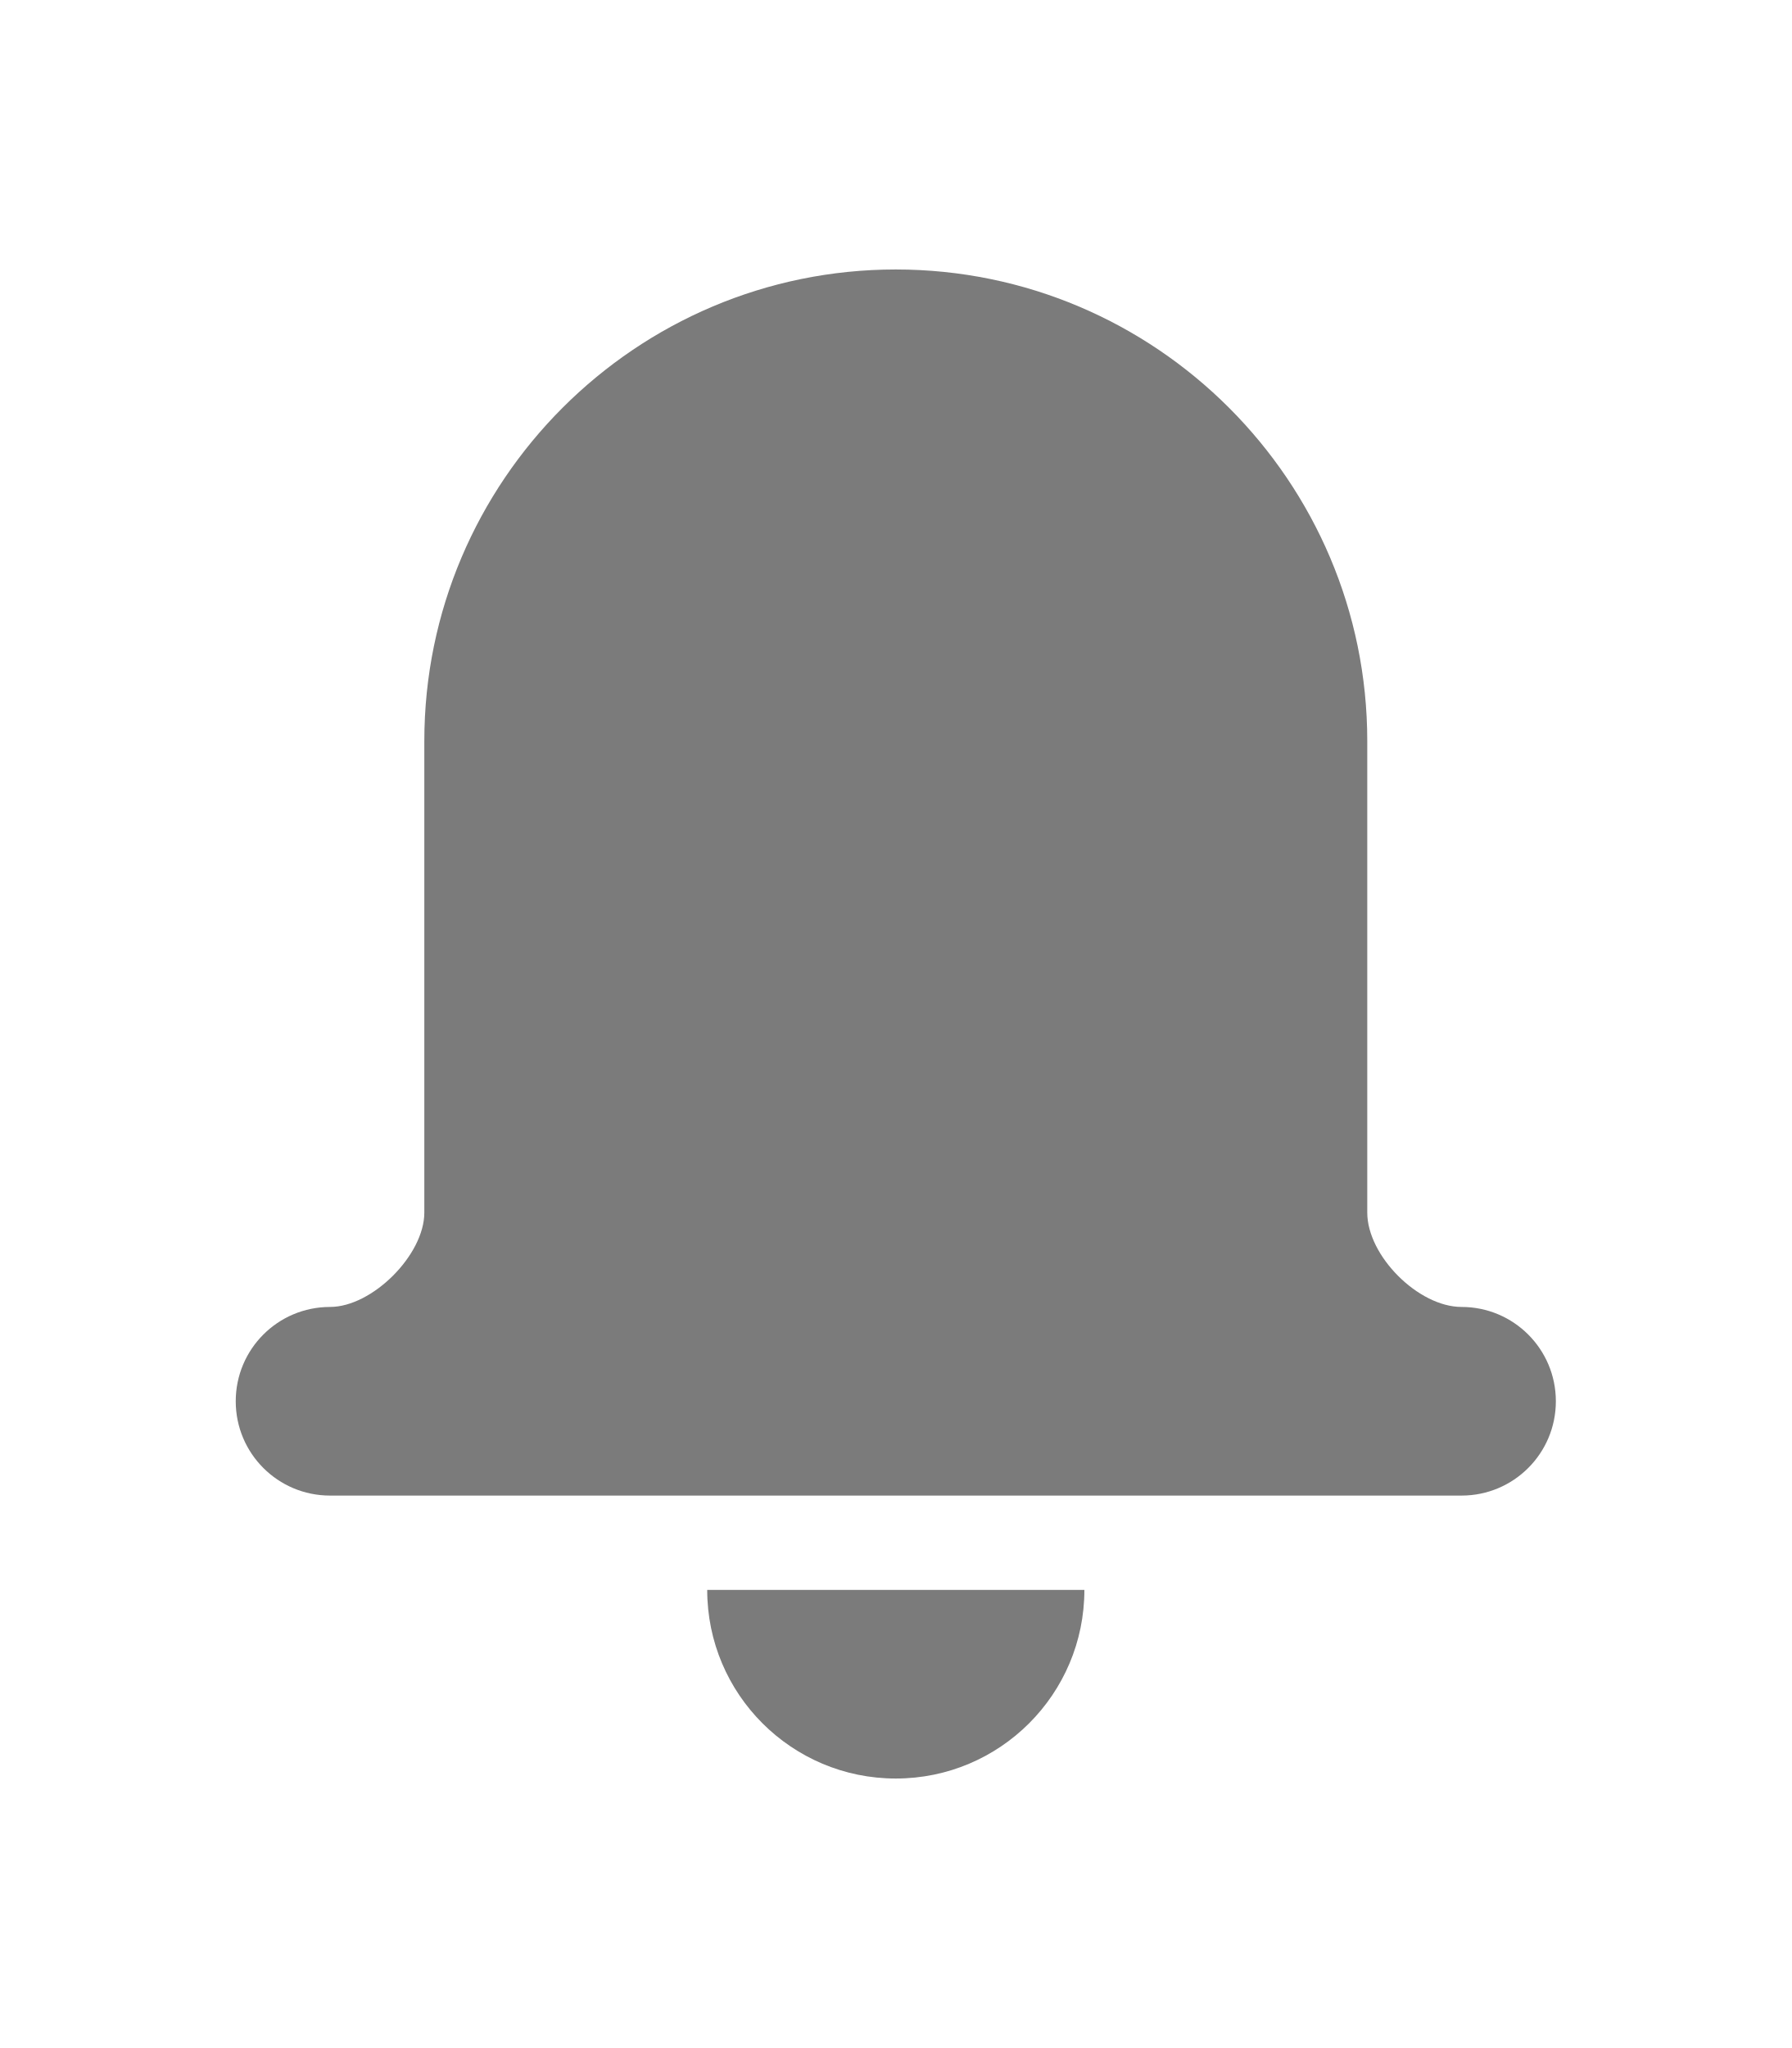
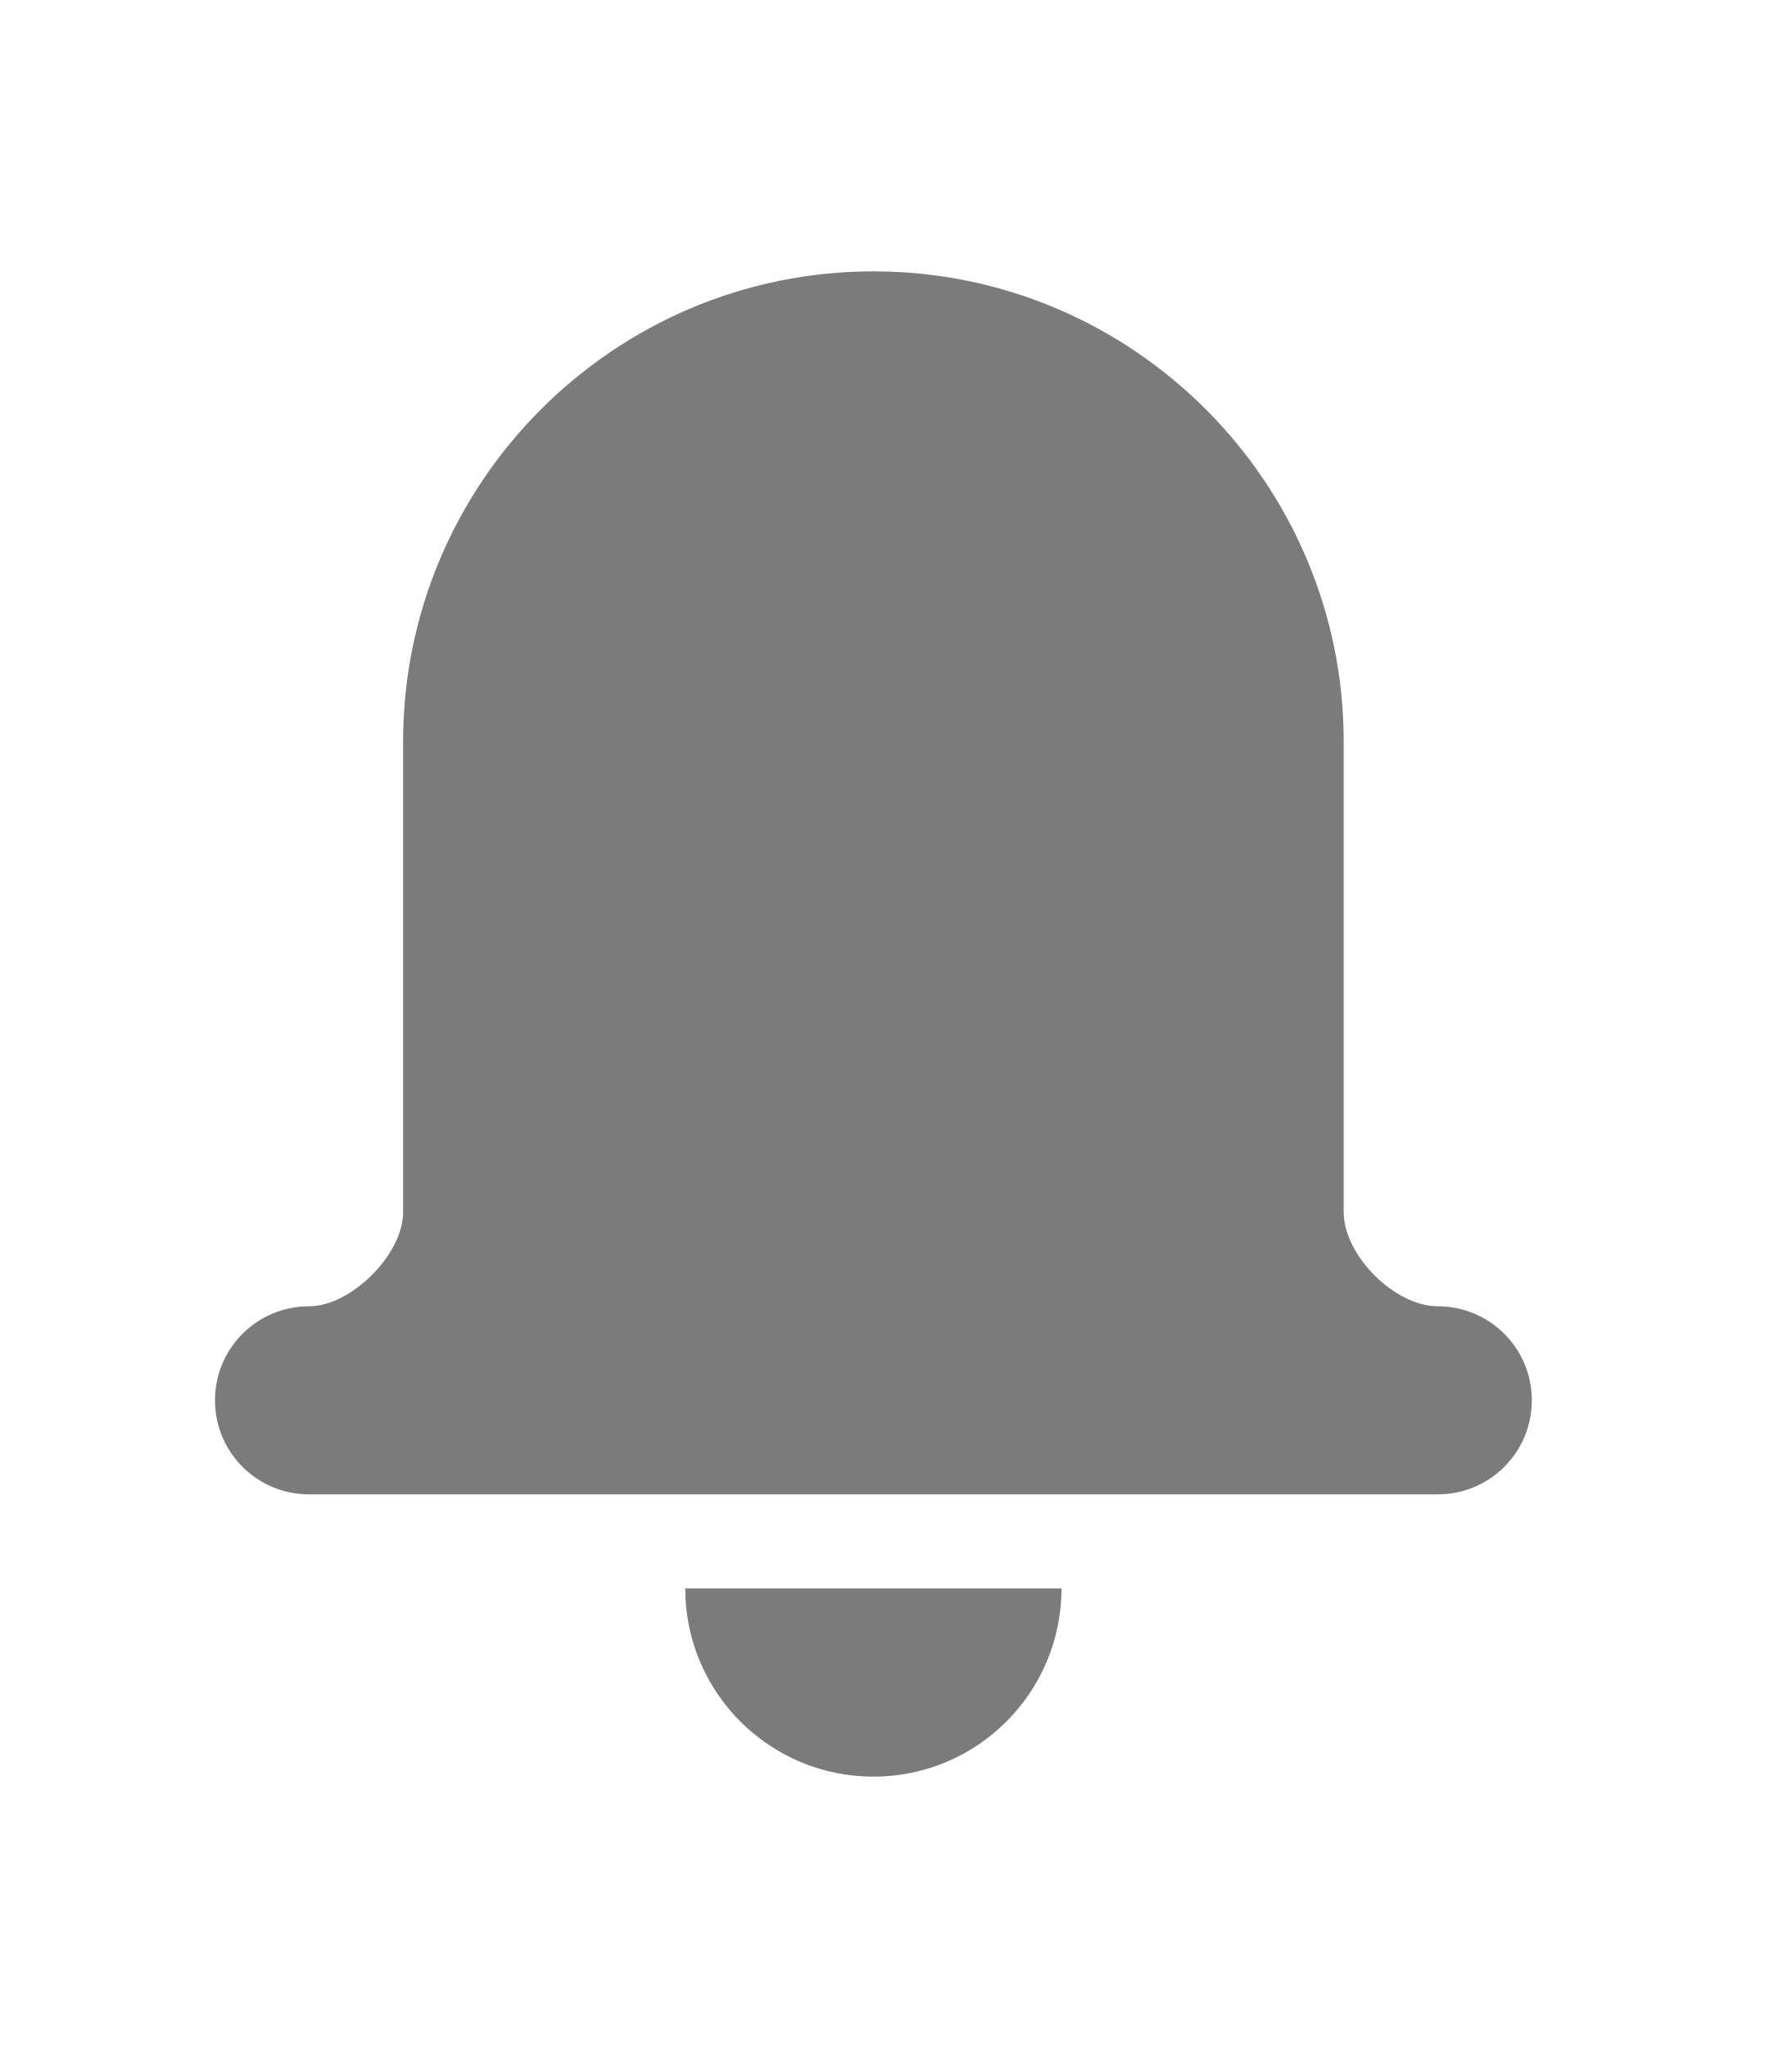
- <svg xmlns="http://www.w3.org/2000/svg" width="28" height="32" viewBox="-5 -3 38 38" fill="none">
-   <path d="M26 22C25.084 22 24 20.916 24 20V10C24 4.487 19.514 0 14 0C8.486 0 4 4.487 4 10V20C4 20.896 2.897 22 2 22C0.894 22 0 22.895 0 24C0 25.105 0.894 26 2 26H26C27.105 26 28 25.105 28 24C28 22.895 27.105 22 26 22Z" fill="#7B7B7B" />
-   <path d="M14 32C16.209 32 18 30.209 18 28H10C10 30.209 11.791 32 14 32Z" fill="#7B7B7B" />
+ <svg xmlns="http://www.w3.org/2000/svg" width="28" height="32" viewBox="-3 -2 25 25" fill="none">
+   <path d="M17.062 14.438C16.461 14.438 15.75 13.726 15.75 13.125V6.562C15.75 2.944 12.806 0 9.188 0C5.569 0 2.625 2.944 2.625 6.562V13.125C2.625 13.713 1.901 14.438 1.312 14.438C0.587 14.438 0 15.024 0 15.75C0 16.476 0.587 17.062 1.312 17.062H17.062C17.788 17.062 18.375 16.476 18.375 15.75C18.375 15.024 17.788 14.438 17.062 14.438Z" fill="#7B7B7B" />
+   <path d="M9.188 21C10.637 21 11.812 19.825 11.812 18.375H6.562C6.562 19.825 7.738 21 9.188 21Z" fill="#7B7B7B" />
</svg>
